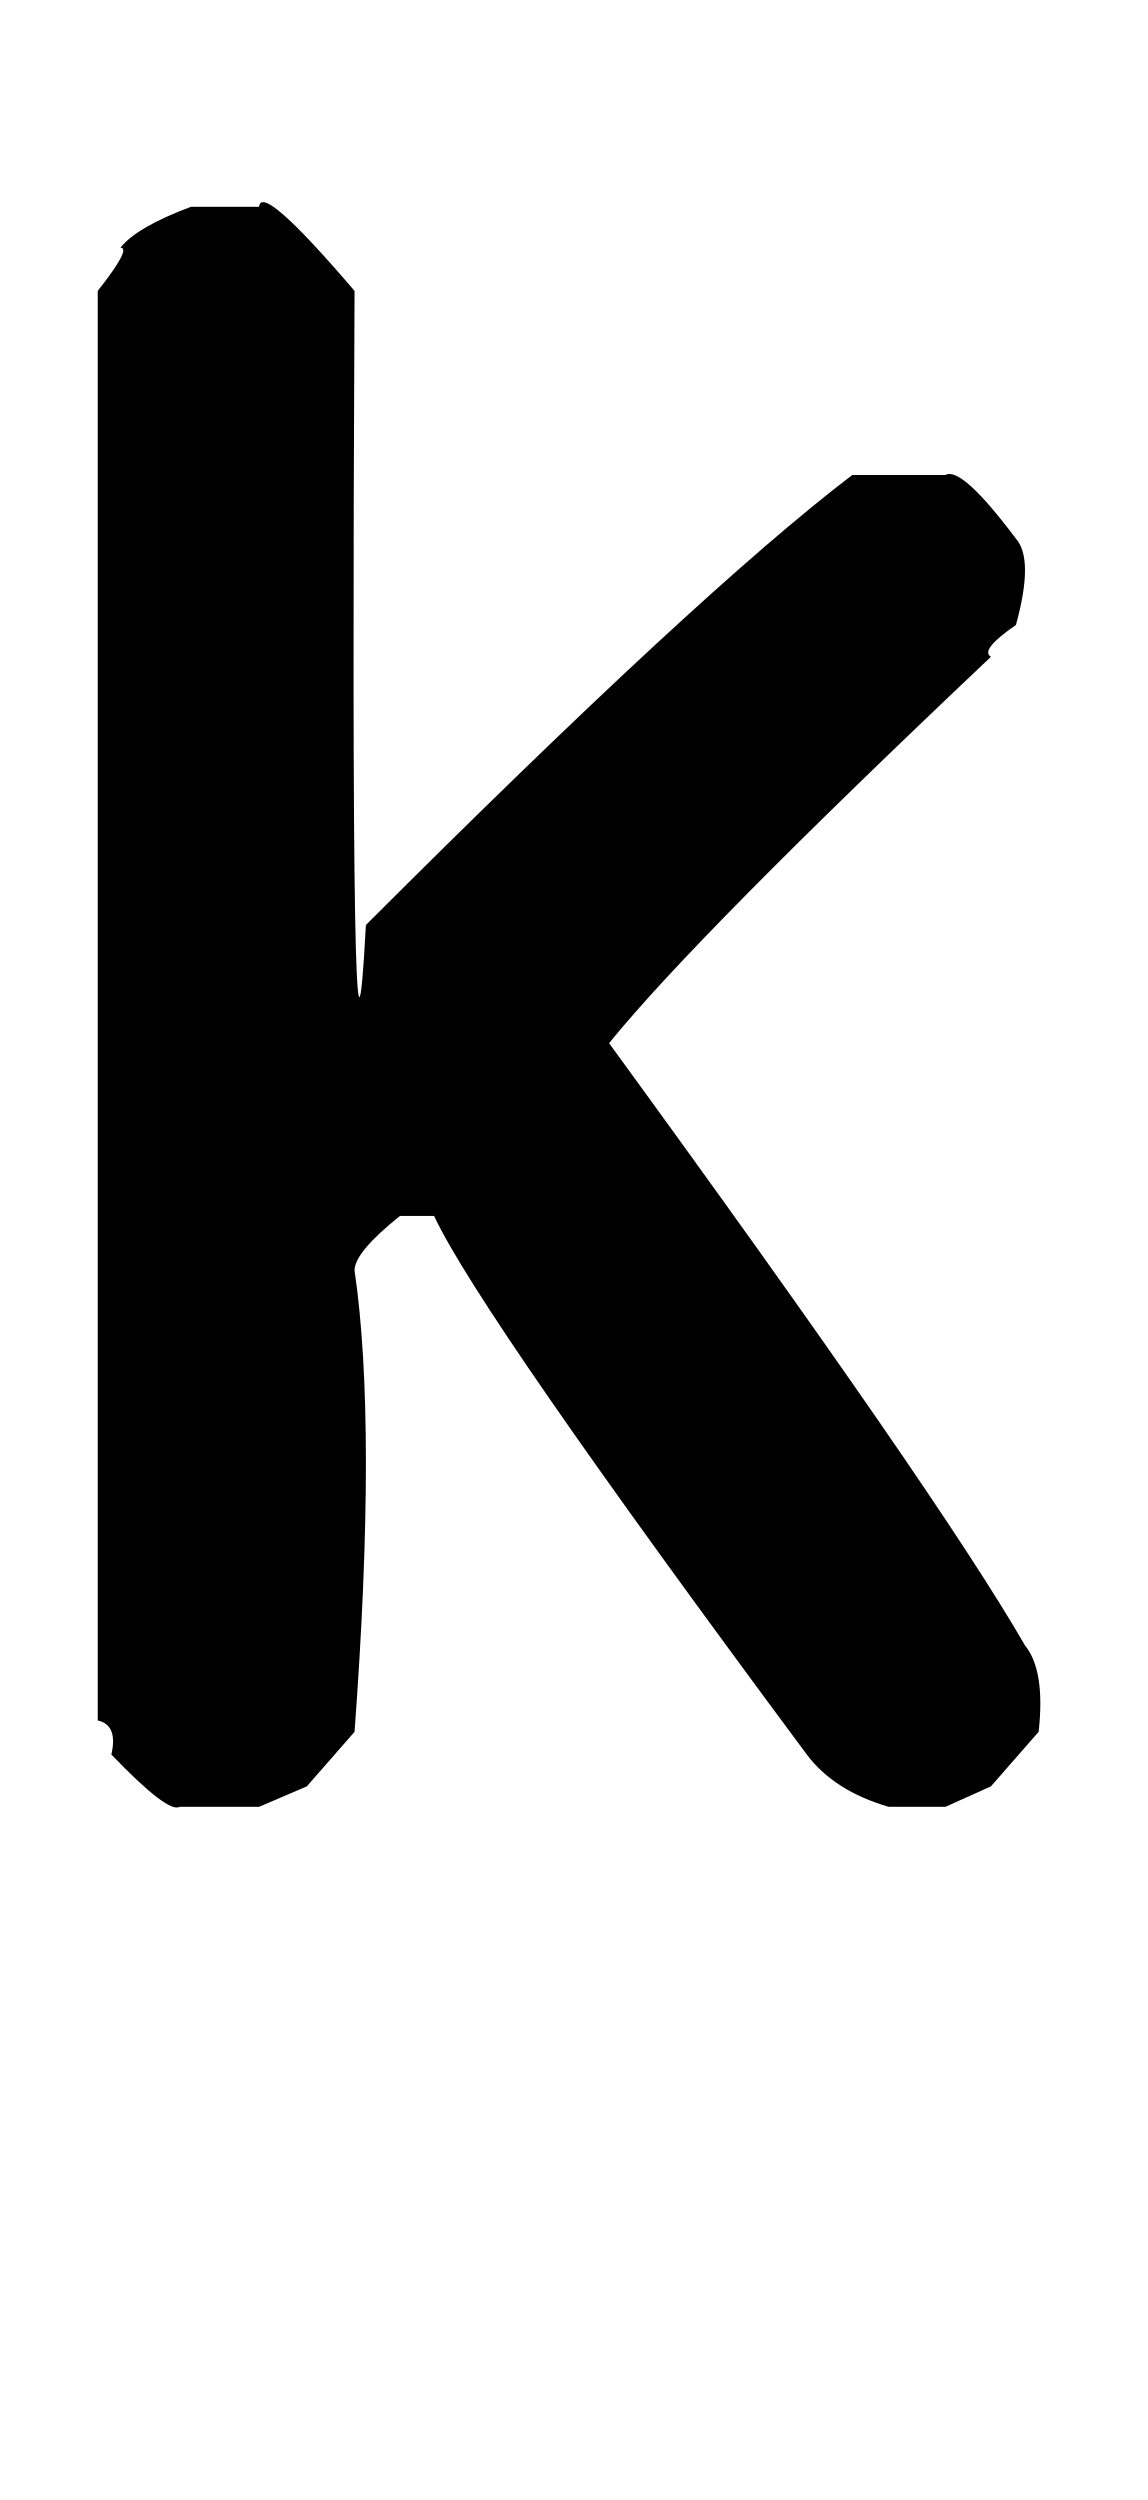
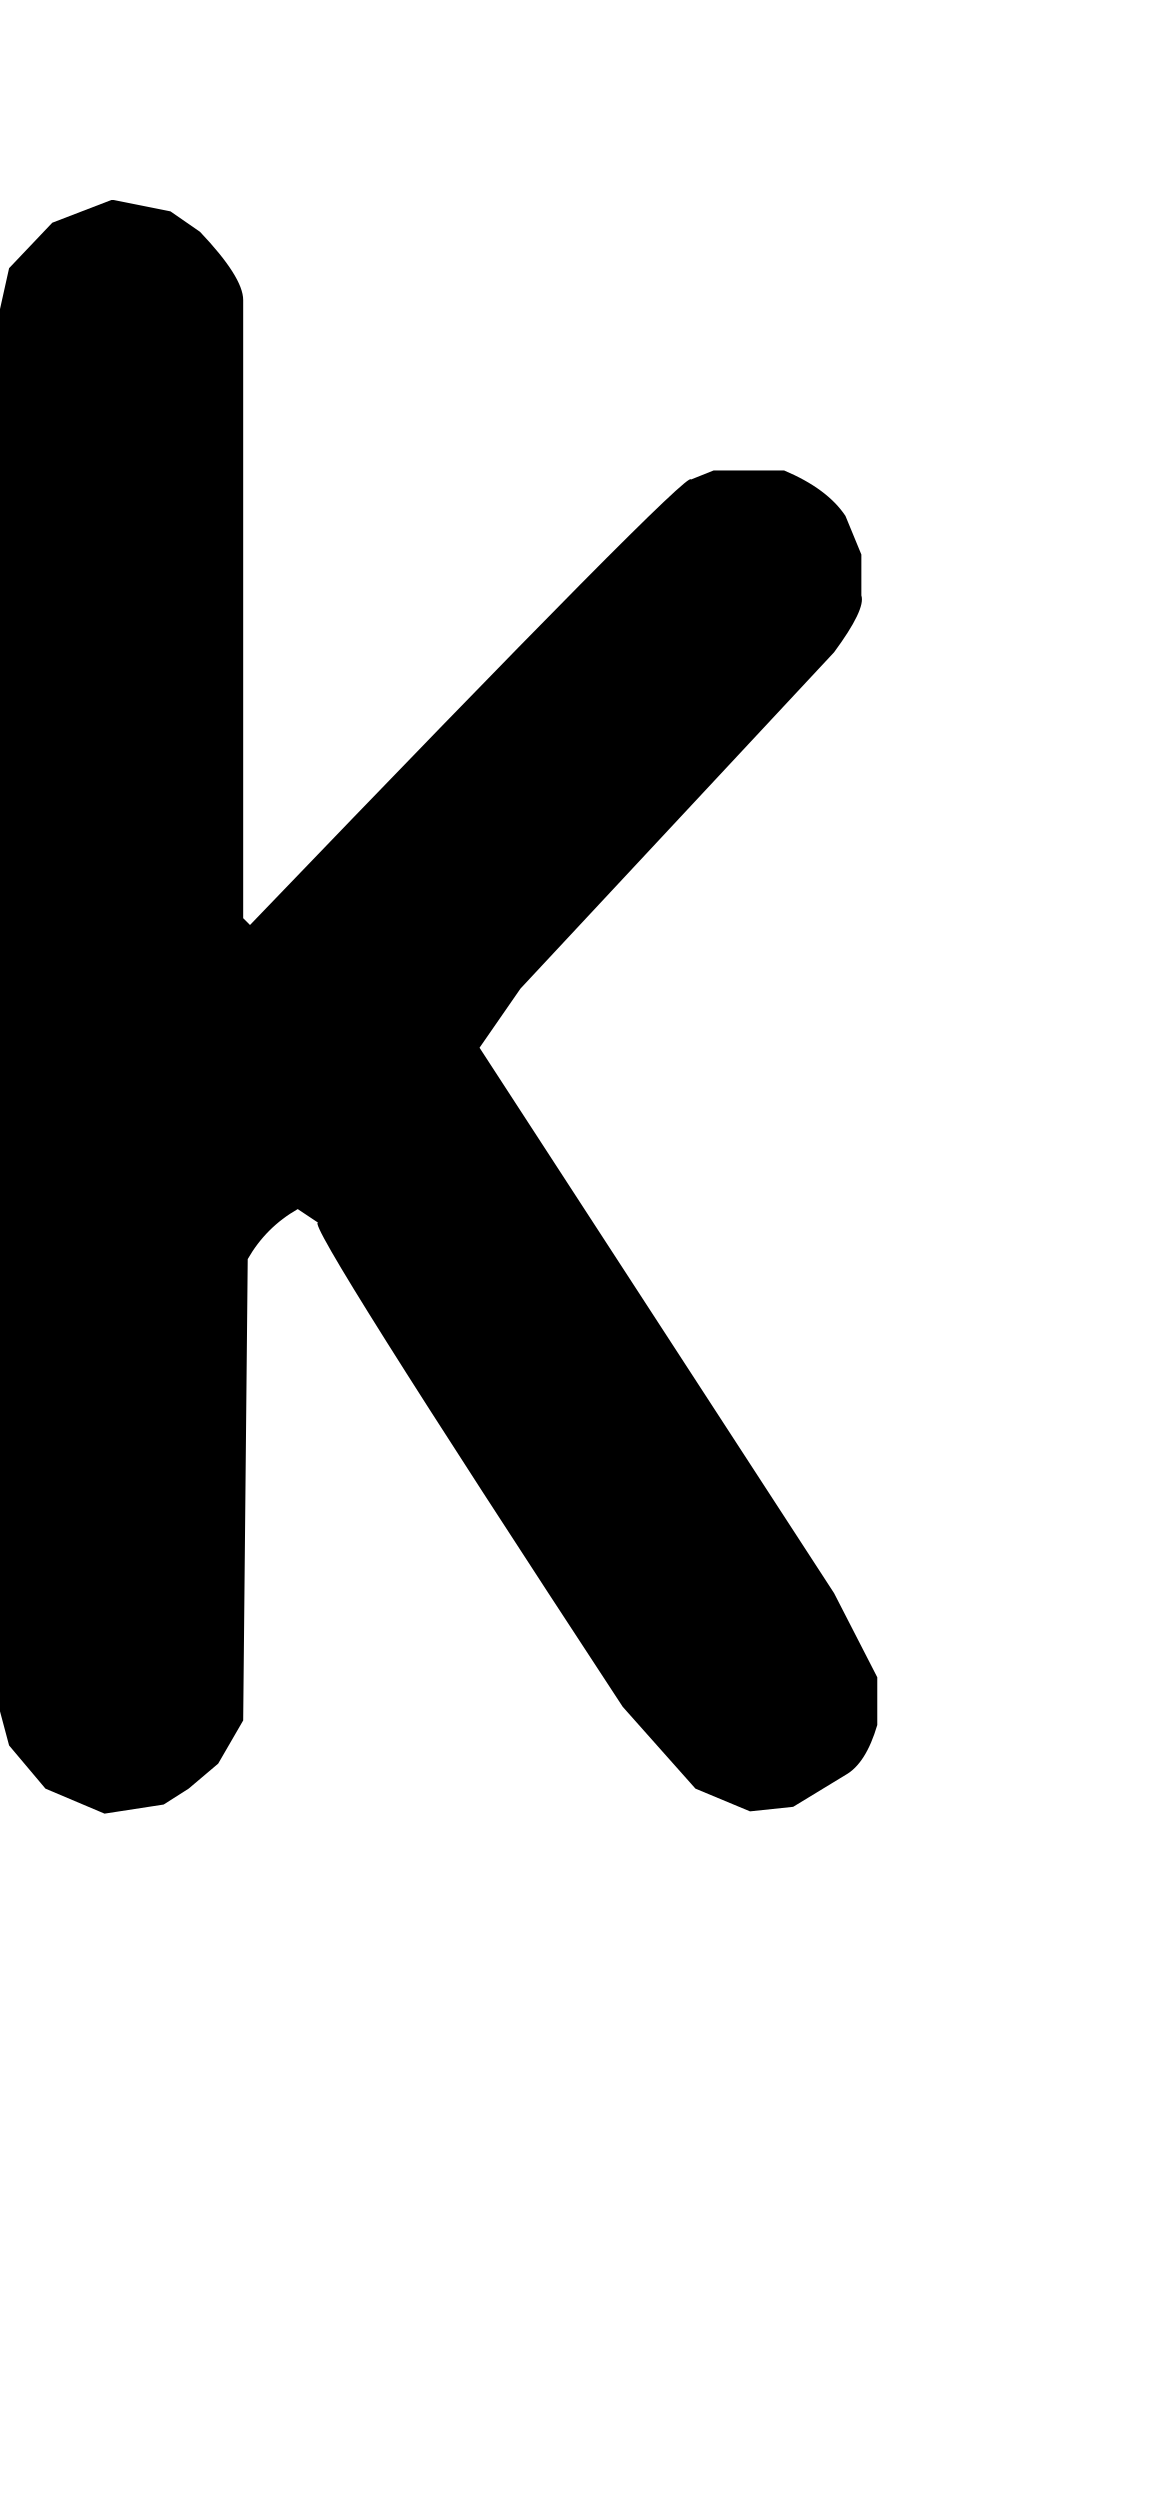
- <svg xmlns="http://www.w3.org/2000/svg" viewBox="0 0 505 1100" width="505" height="1100">
+ <svg xmlns="http://www.w3.org/2000/svg" viewBox="0 0 517 1100" width="517" height="1100">
  <g transform="translate(0,800) scale(1,-1)">
-     <path d="M114 709Q115 720 156 672Q154 262 161 393Q308 540 375 591H416Q423 595 447 563Q455 554 447 525Q431 514 436 511Q306 388 268 341Q413 142 451 76Q460 65 457 38L436 14L416 5H391Q367 12 355 28Q211 222 191 265H176Q156 249 156 241Q166 173 156 38L135 14L114 5H79Q74 2 49 28Q52 41 43 43V672Q58 691 53 691Q60 700 84 709Z" fill="#000" />
+     <path d="M50 712 75 707 88 698Q107 678 107 668V396L110 393Q304 595 304 589L314 593H345Q364 585 372 573L379 556V538Q381 532 367 513L229 365L211 339L367 99L386 62V41Q381 24 372 19L349 5L330 3L306 13L274 49Q133 264 140 262L131 268Q117 260 109 246L107 43L96 24L83 13L72 6L46 2L20 13L4 32L0 47V664L4 682L23 702L49 712Z" fill="#000" />
  </g>
</svg>
